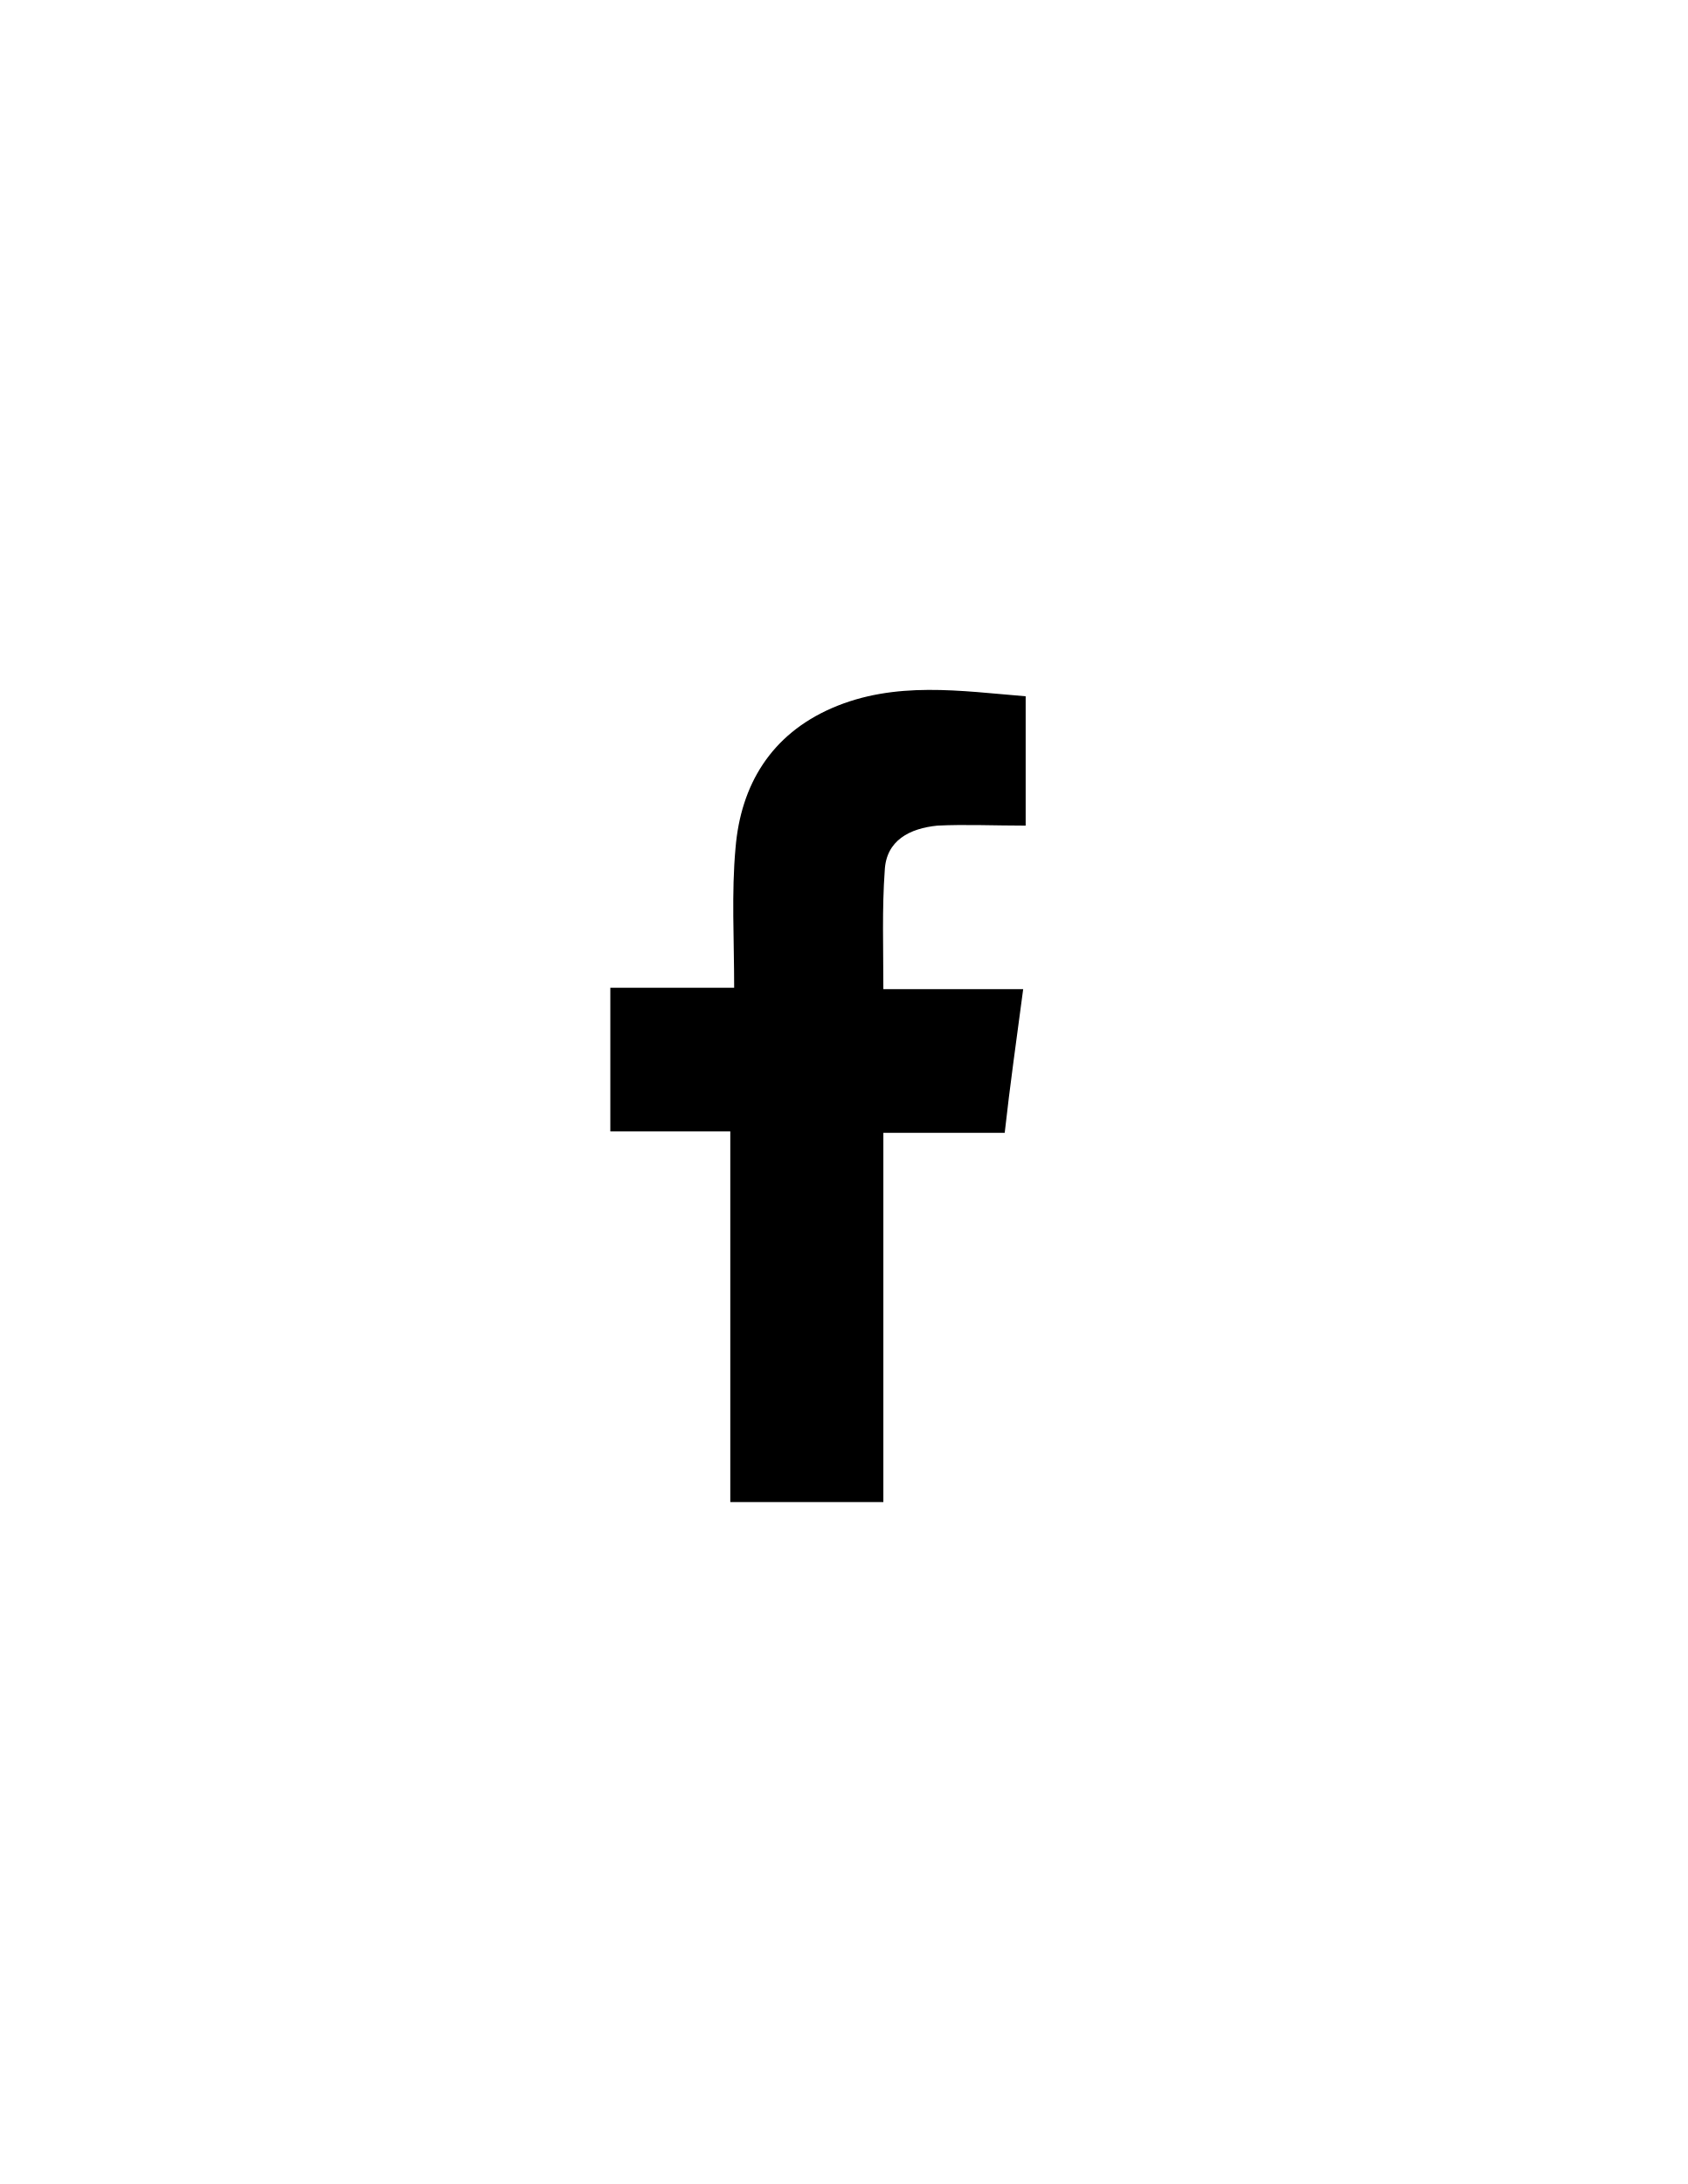
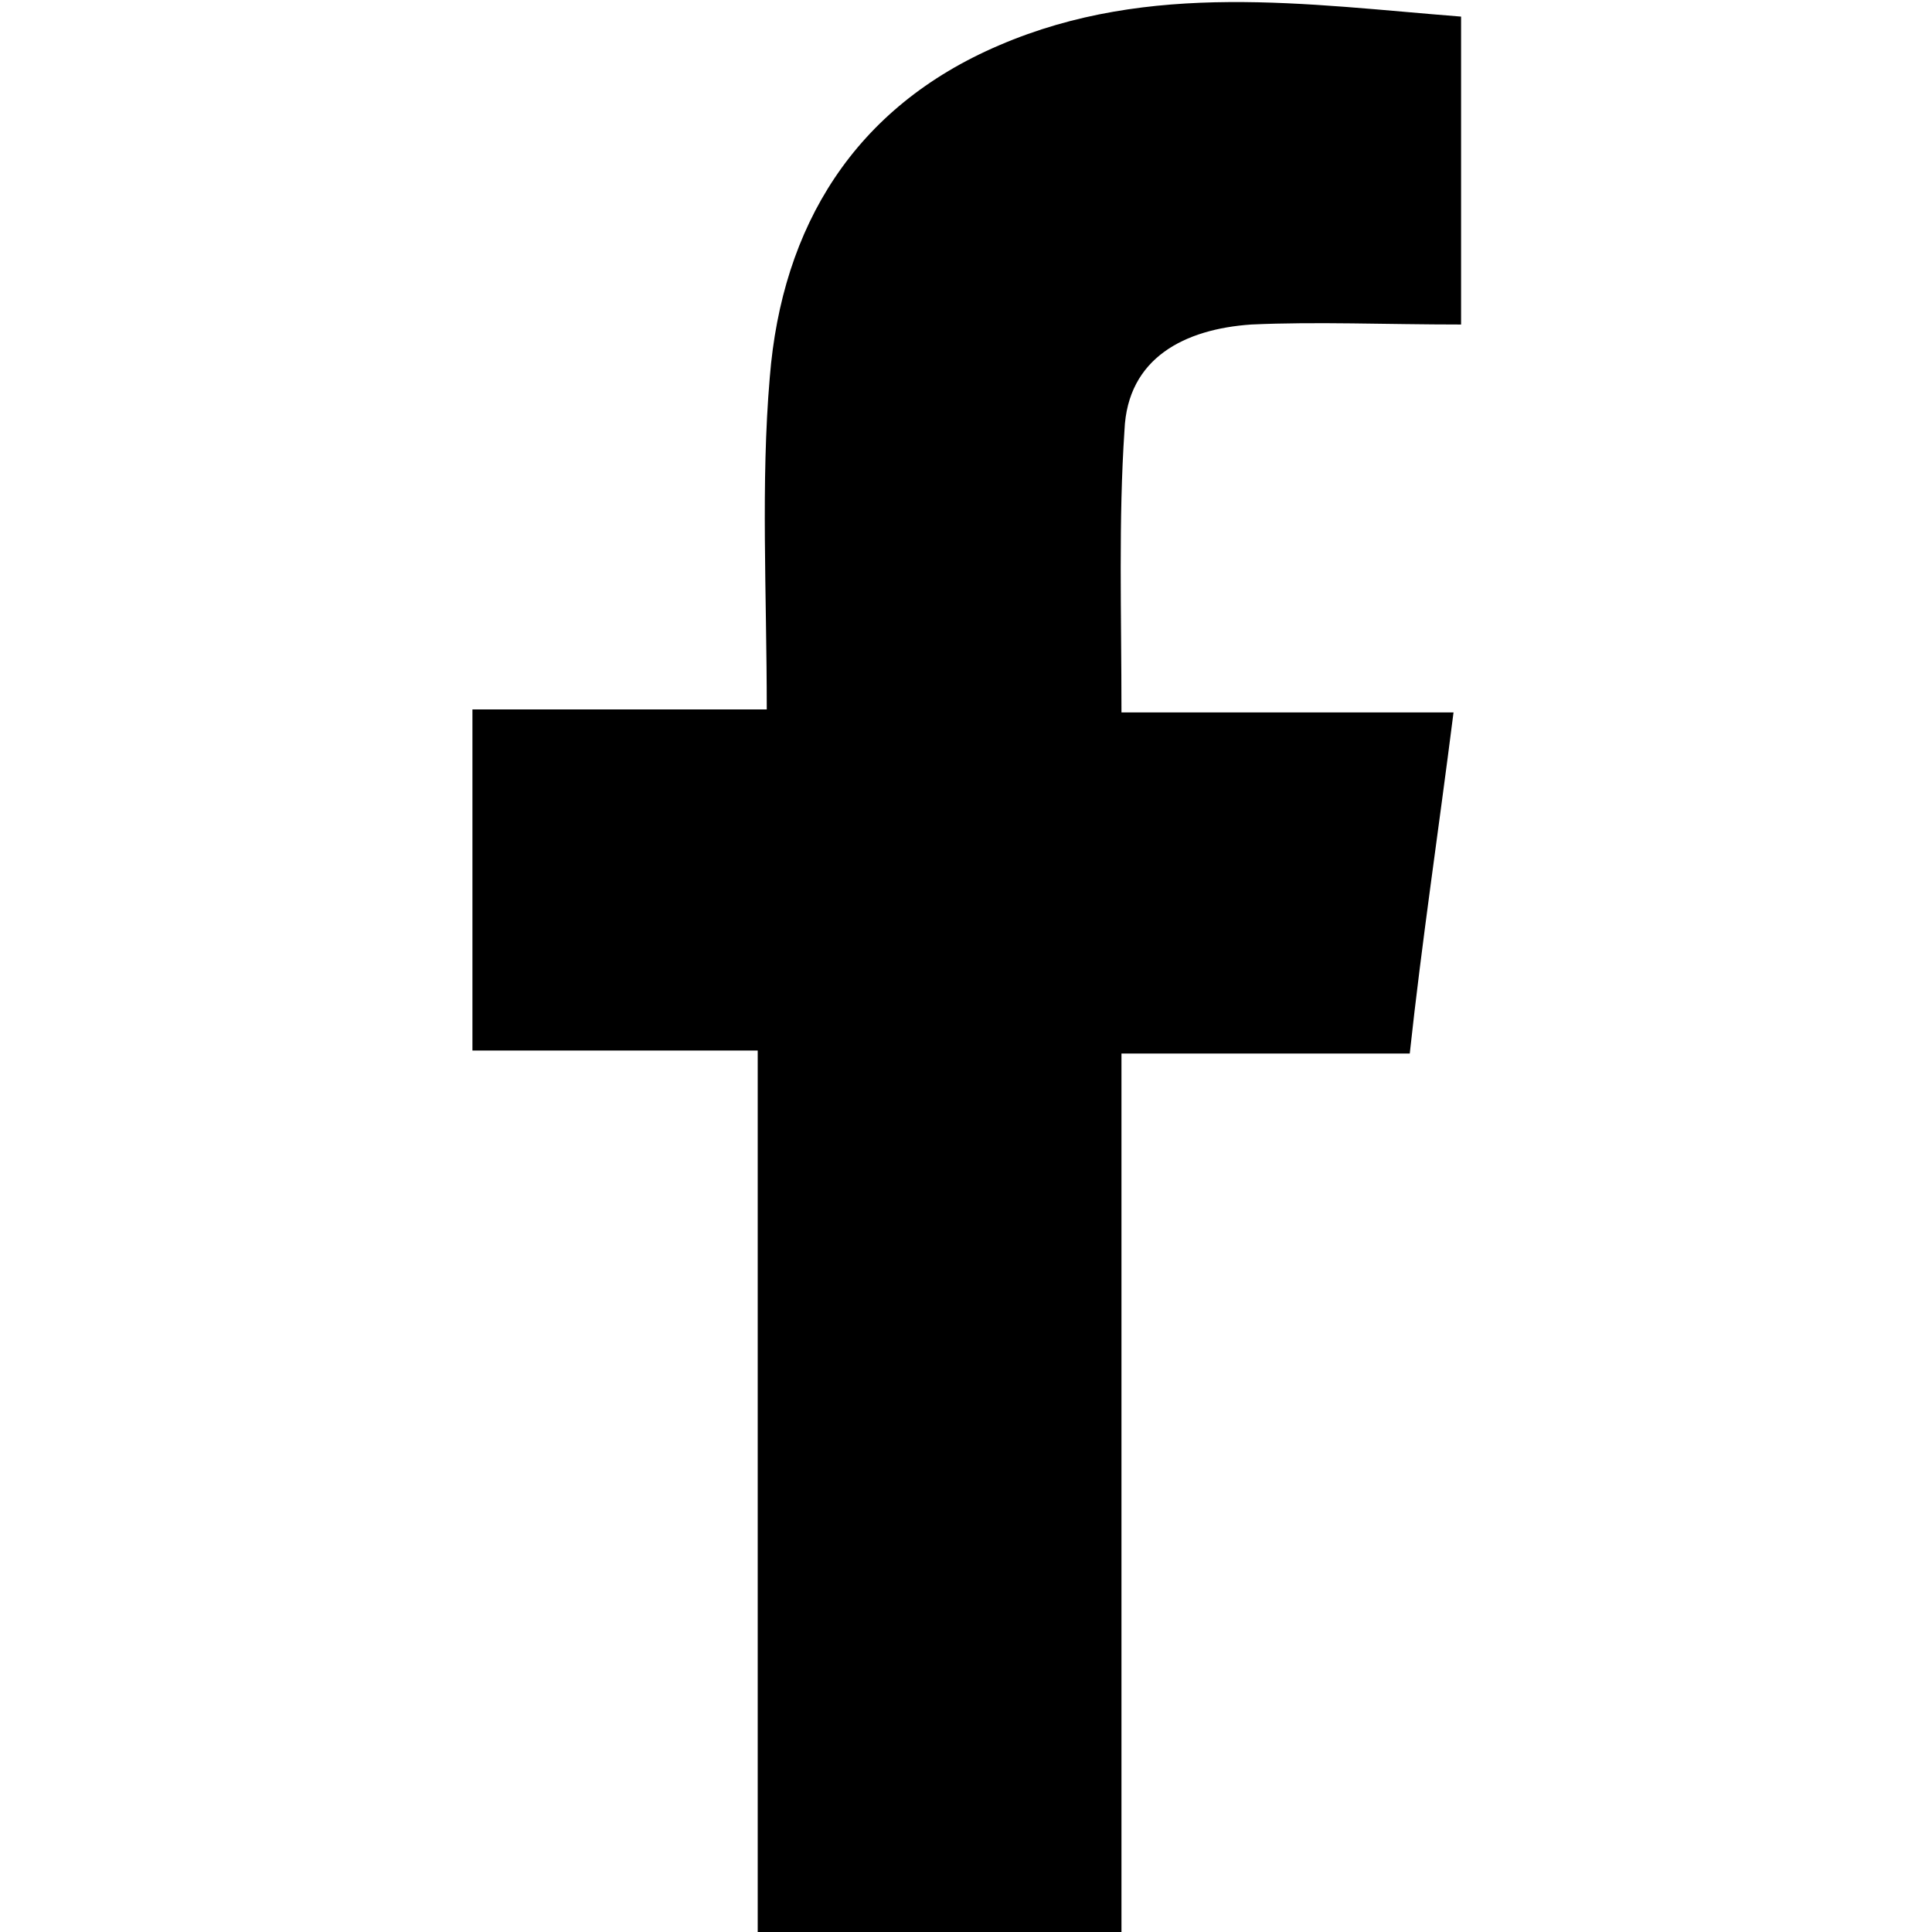
- <svg xmlns="http://www.w3.org/2000/svg" version="1.1" id="Calque_1" x="0px" y="0px" viewBox="0 0 612 792" enable-background="new 0 0 612 792" xml:space="preserve">
-   <path d="M320.8,315.7c-1,13.9-0.5,27.7-0.5,43H371c-2.4,18.2-4.8,34.9-6.7,52.1h-44v133.9h-55.5V410.3h-43.5v-52.1h44.9  c0-17.7-1-34.4,0.5-50.7c1.9-22.9,12.9-41.1,34.9-50.7c23-10,46.9-6.2,70.3-4.3v46.9c-11.5,0-22-0.5-32,0  C329.9,300.4,321.3,304.7,320.8,315.7z" />
+ <svg xmlns="http://www.w3.org/2000/svg" version="1.1" id="Calque_1" x="0px" y="0px" viewBox="186.8 272.2 128 128" enable-background="new 186.8 272.2 128 128" xml:space="preserve">
+   <path d="M261.3,300.7c-0.4,6-0.2,12-0.2,18.7h22c-1,7.9-2.1,15.2-2.9,22.6h-19.1v58.2H237v-58.4h-18.9v-22.6h19.5  c0-7.7-0.4-15,0.2-22c0.8-10,5.6-17.9,15.2-22c10-4.3,20.4-2.7,30.6-1.9v20.4c-5,0-9.6-0.2-13.9,0  C265.3,294,261.5,295.9,261.3,300.7z" />
</svg>
